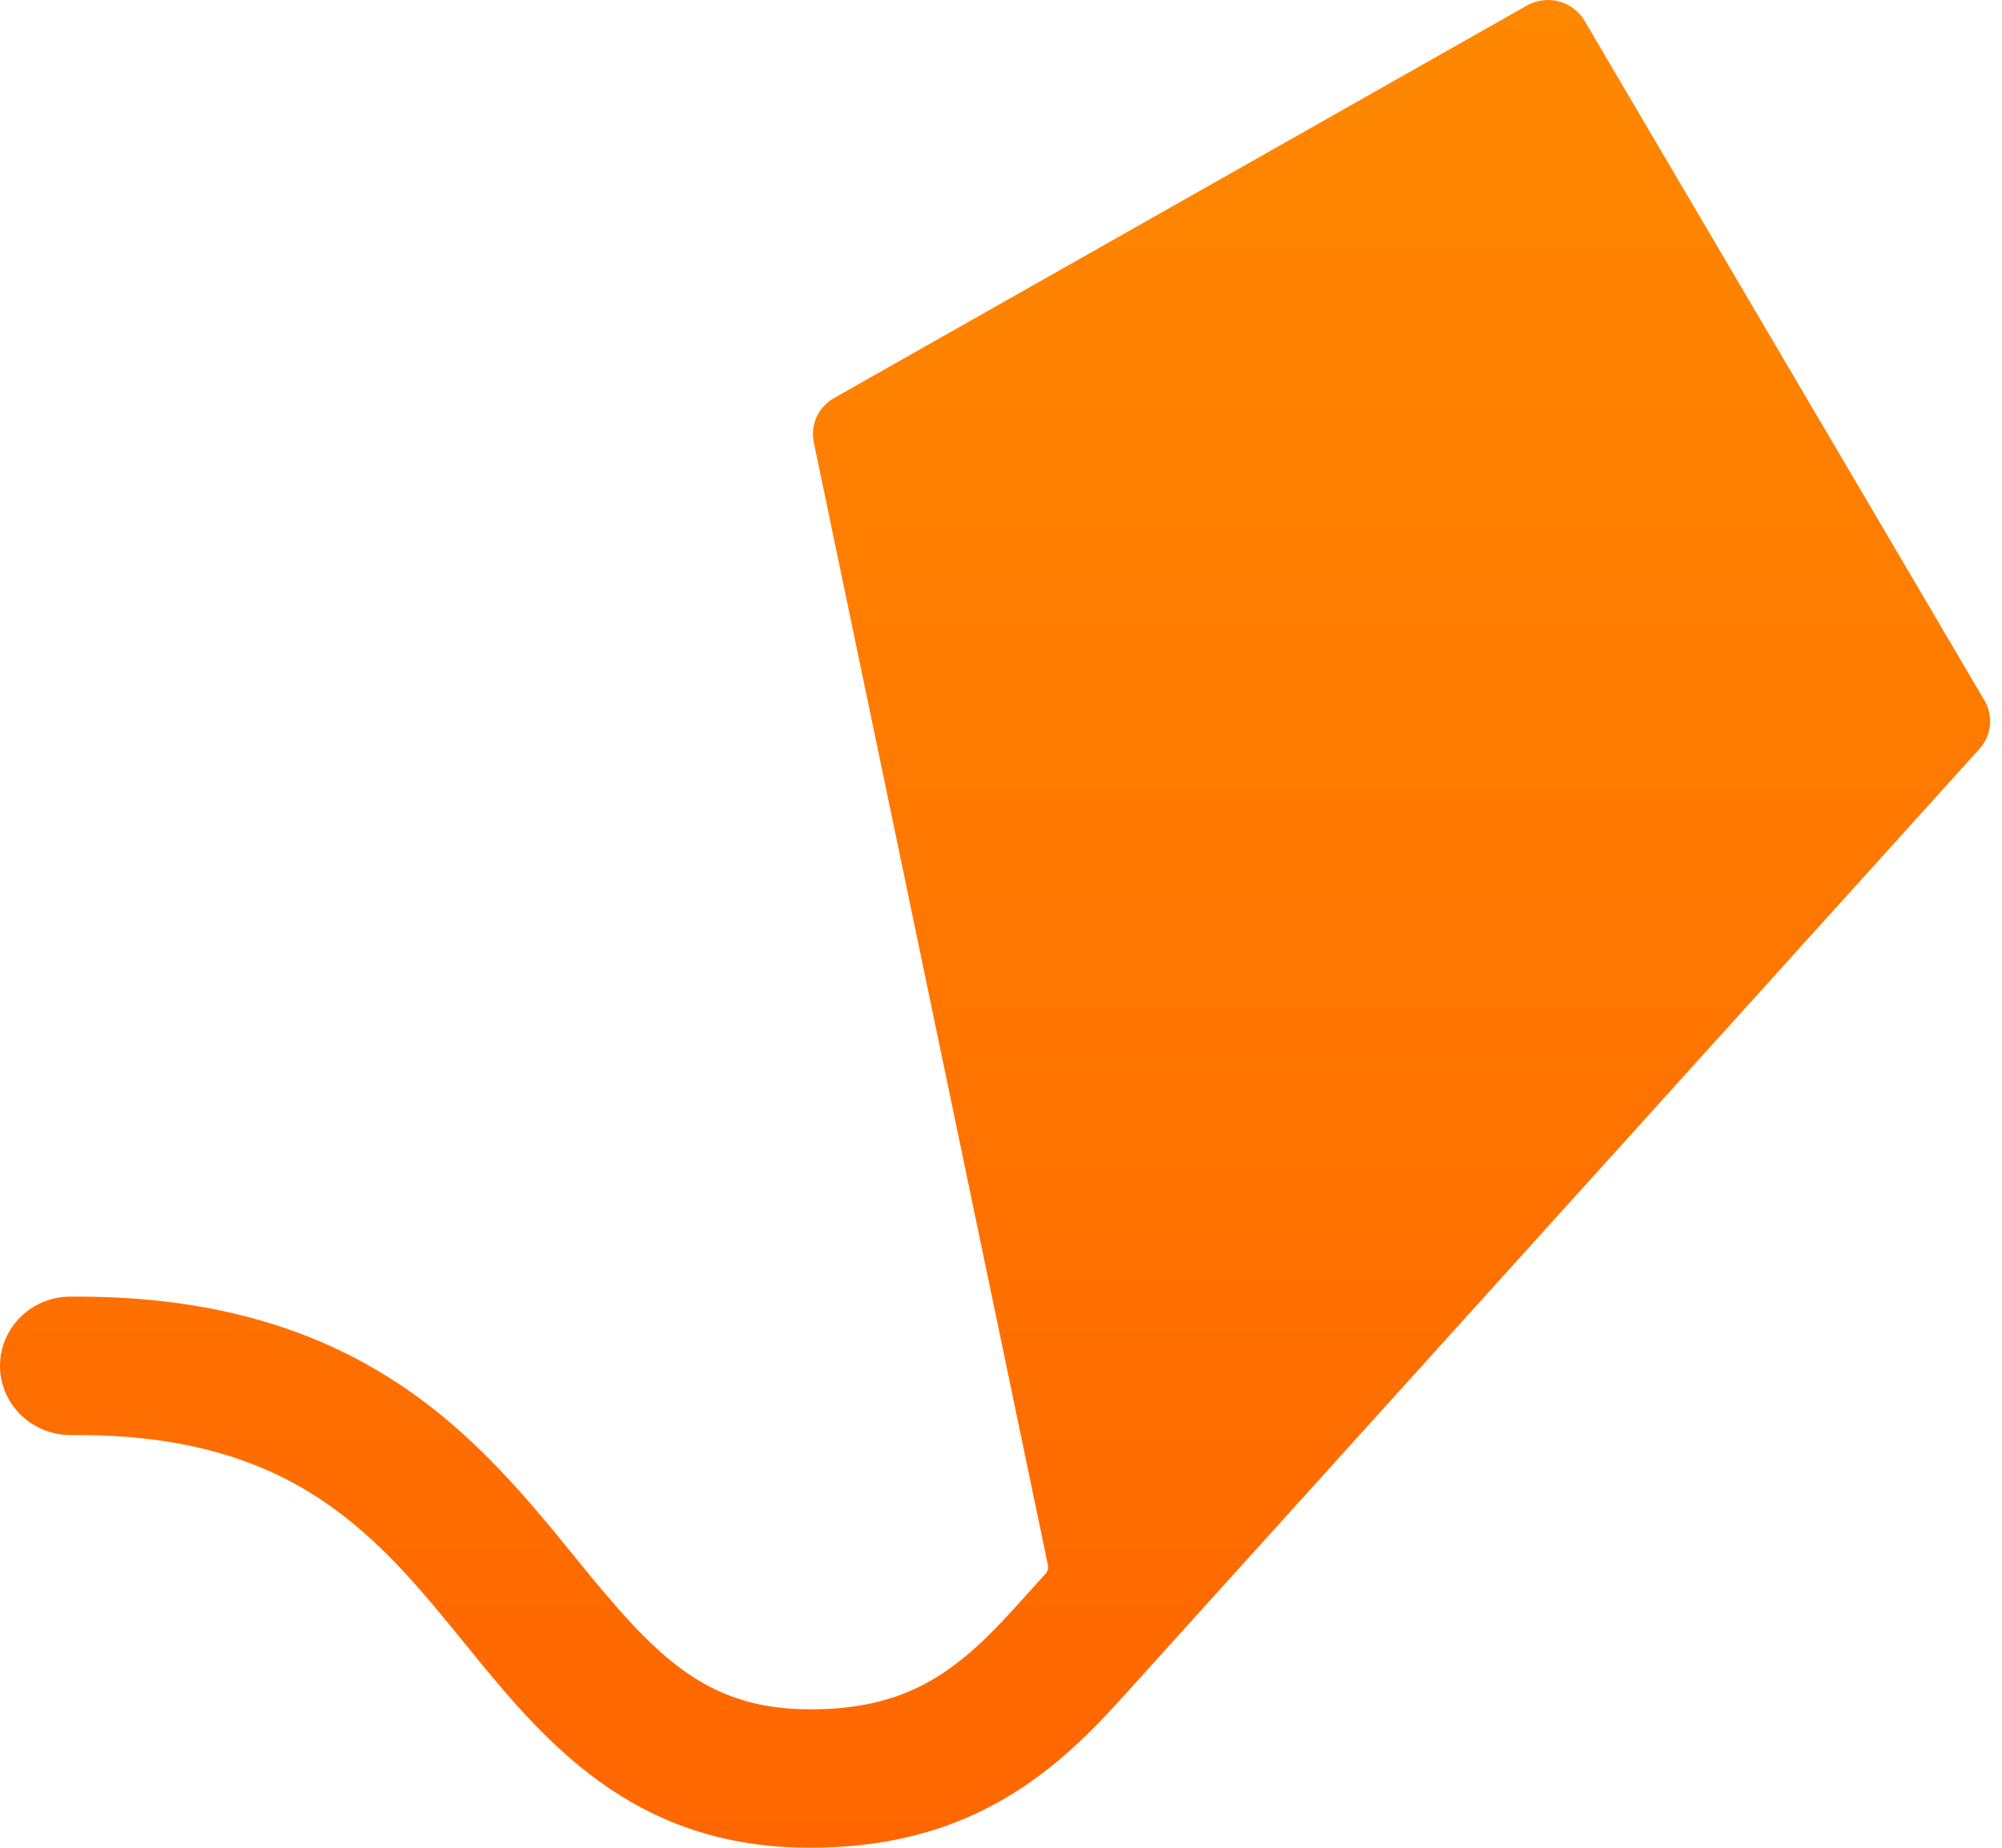
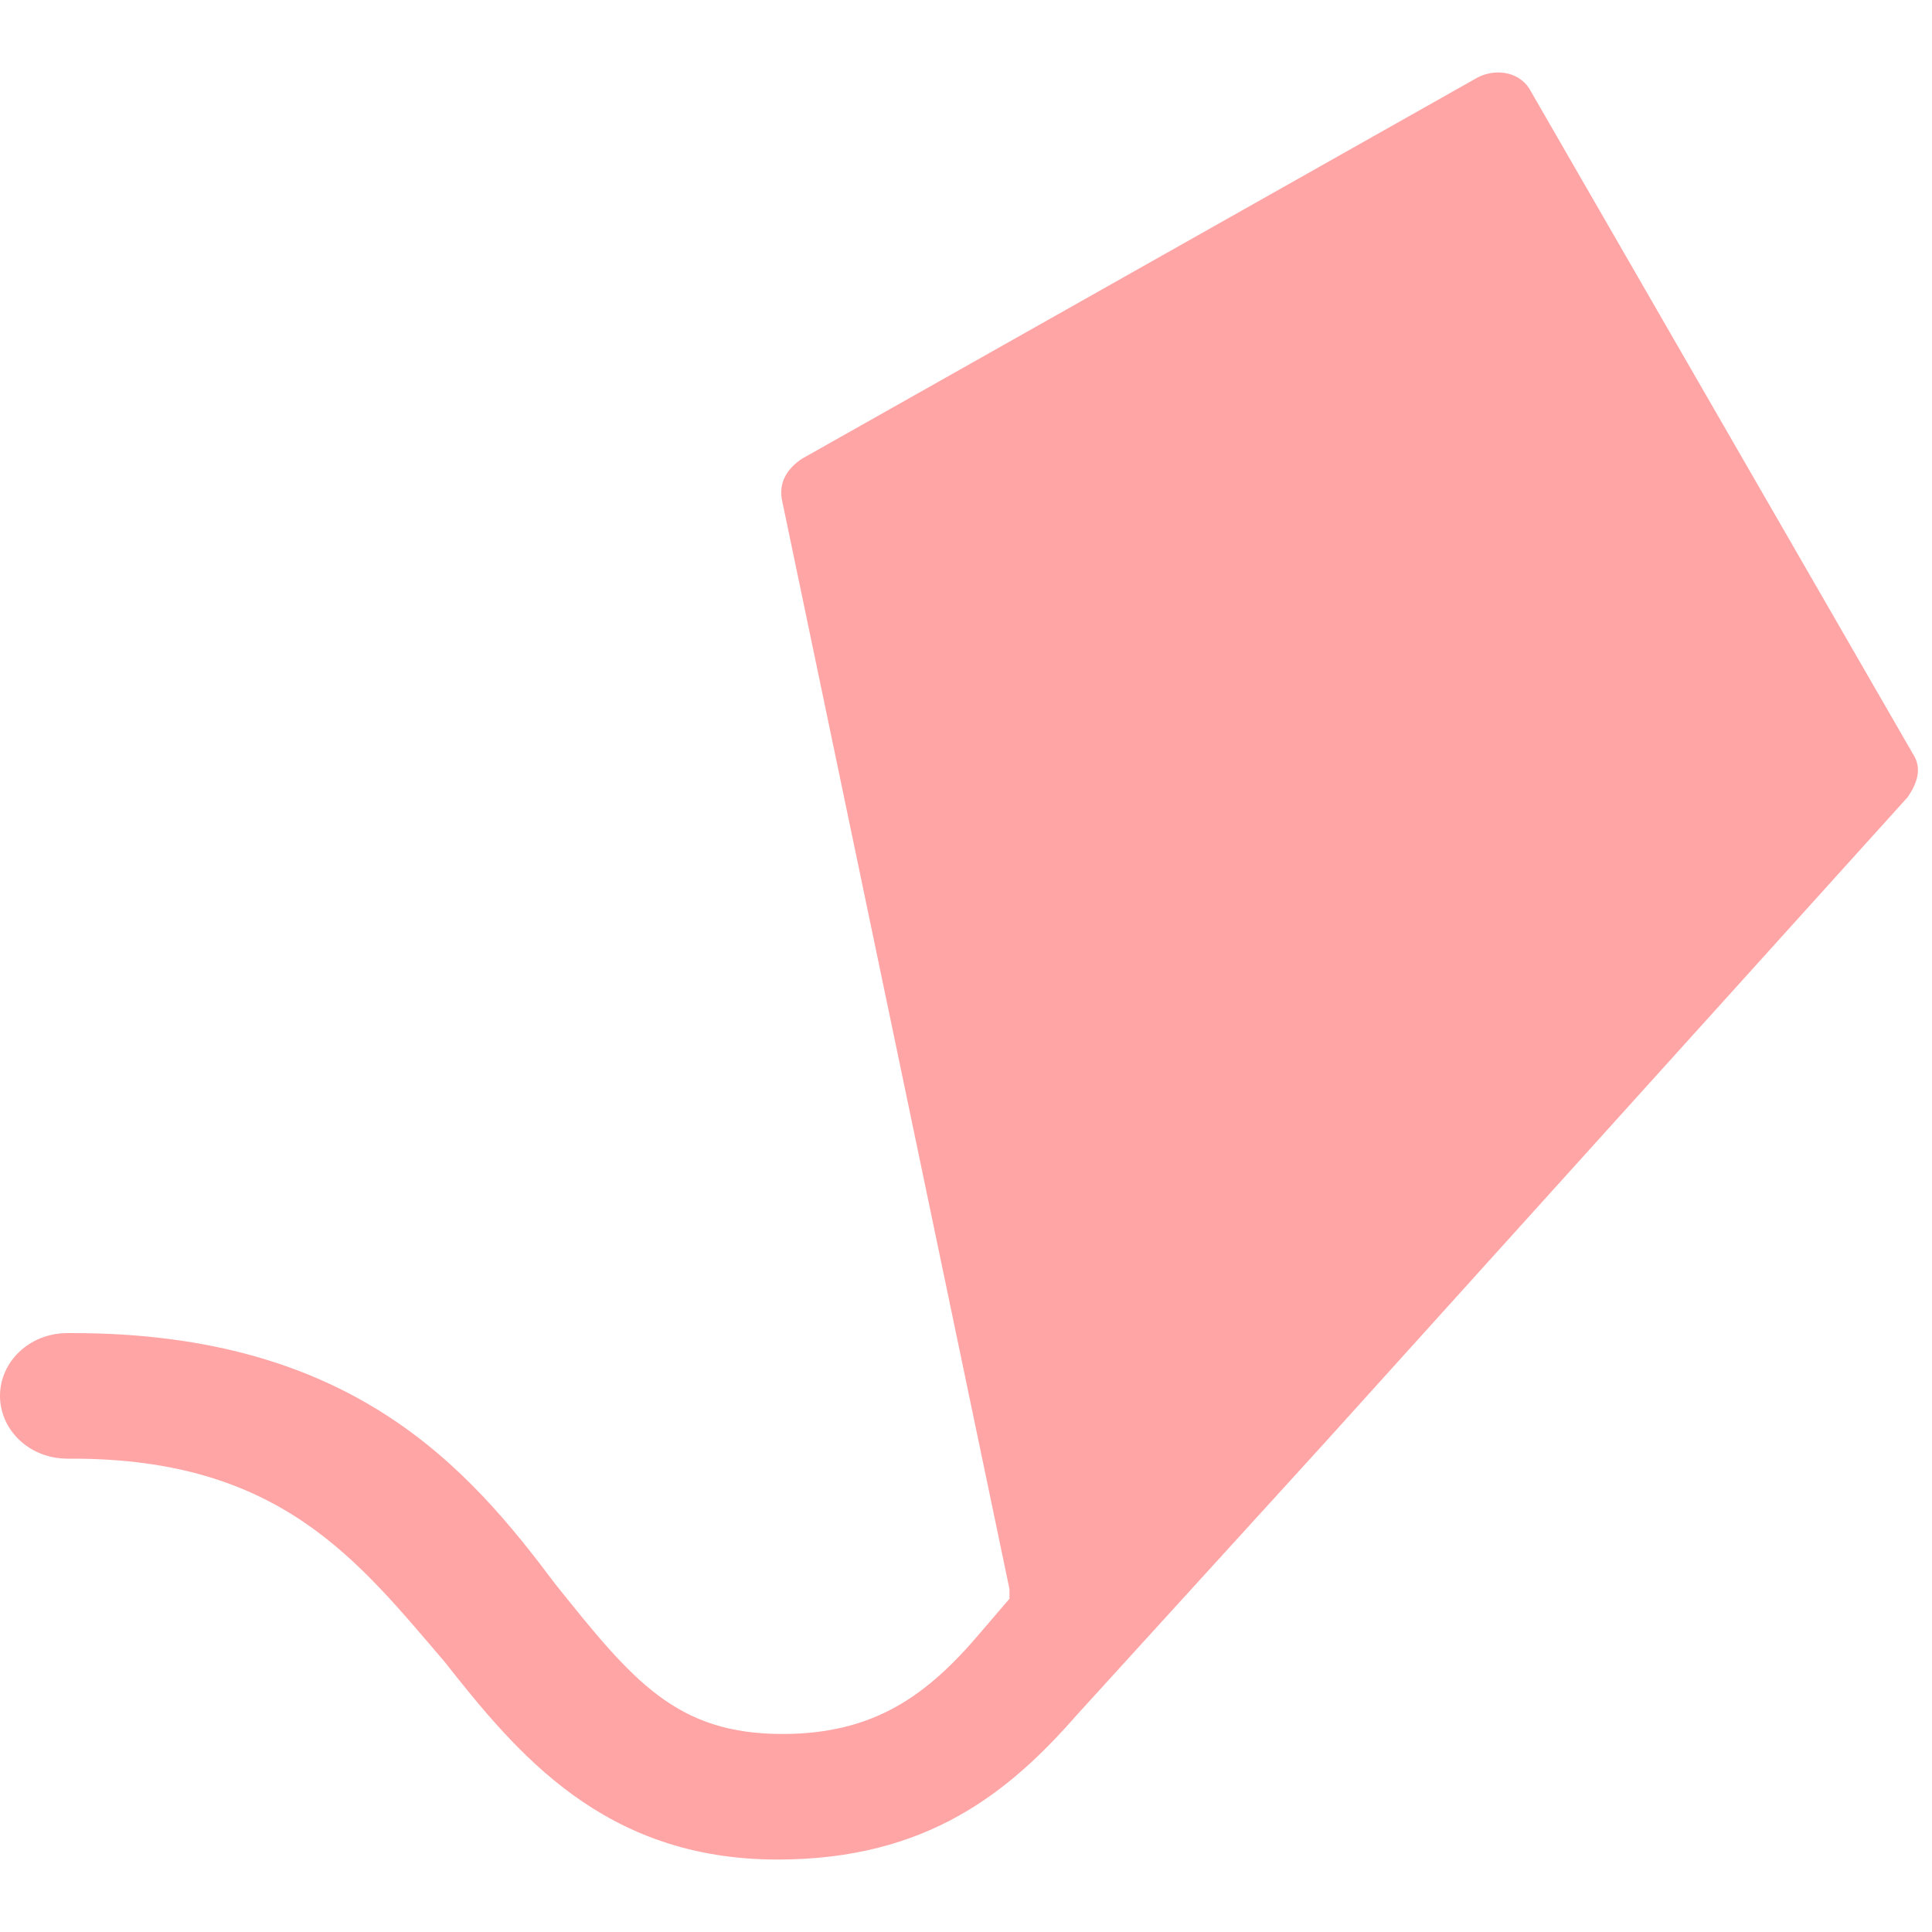
- <svg xmlns="http://www.w3.org/2000/svg" width="39" height="36" viewBox="0 0 39 36" fill="none">
-   <path id="logo" fill-rule="evenodd" clip-rule="evenodd" d="M30.868 0.405C30.641 0.018 30.136 -0.115 29.742 0.109L16.248 7.755C15.941 7.929 15.782 8.276 15.853 8.618L20.413 30.489C20.426 30.552 20.409 30.617 20.366 30.664L19.75 31.345C18.603 32.615 17.631 33.303 15.784 33.303C13.713 33.303 12.741 32.232 11.201 30.338C9.362 28.076 7.074 25.262 1.511 25.262H1.374C0.615 25.262 0 25.866 0 26.61C0 27.355 0.615 27.959 1.374 27.959H1.511C5.751 27.959 7.355 29.931 9.054 32.02C10.57 33.886 12.29 36 15.784 36C18.801 36 20.462 34.623 21.806 33.135L26.766 27.646C26.766 27.645 38.562 14.589 38.562 14.589C38.797 14.329 38.836 13.95 38.659 13.648L30.868 0.405Z" fill="url(#paint0_linear)" />
-   <defs>
-     <linearGradient id="paint0_linear" x1="0" y1="0" x2="0" y2="36" gradientUnits="userSpaceOnUse">
-       <stop stop-color="#FF8800" />
-       <stop offset="1" stop-color="#FF6600" />
-     </linearGradient>
-   </defs>
+ <svg xmlns="http://www.w3.org/2000/svg" version="1.1" id="Capa_1" x="0px" y="0px" viewBox="0 0 40 40" style="enable-background:new 0 0 40 40;" xml:space="preserve">
+   <style type="text/css">
+ 	.st0{fill-rule:evenodd;clip-rule:evenodd;fill:#FFA5A5;}
+ </style>
+   <path id="logo" class="st0" d="M31.7,1.9c-0.2-0.4-0.7-0.5-1.1-0.3l-14,7.9c-0.3,0.2-0.5,0.5-0.4,0.9l4.7,22.5c0,0.1,0,0.1,0,0.2  l-0.6,0.7c-1.1,1.3-2.2,2.1-4.1,2.1c-2.2,0-3.1-1.1-4.7-3.1c-1.8-2.4-4.2-5.2-10-5.2H1.4c-0.8,0-1.4,0.6-1.4,1.3s0.6,1.3,1.4,1.3  h0.1c4.3,0,5.9,2.1,7.7,4.2c1.5,1.9,3.3,4.1,6.9,4.1c3.1,0,4.8-1.4,6.2-3l5.1-5.6l12.1-13.4c0.2-0.3,0.3-0.6,0.1-0.9L31.7,1.9z" />
</svg>
